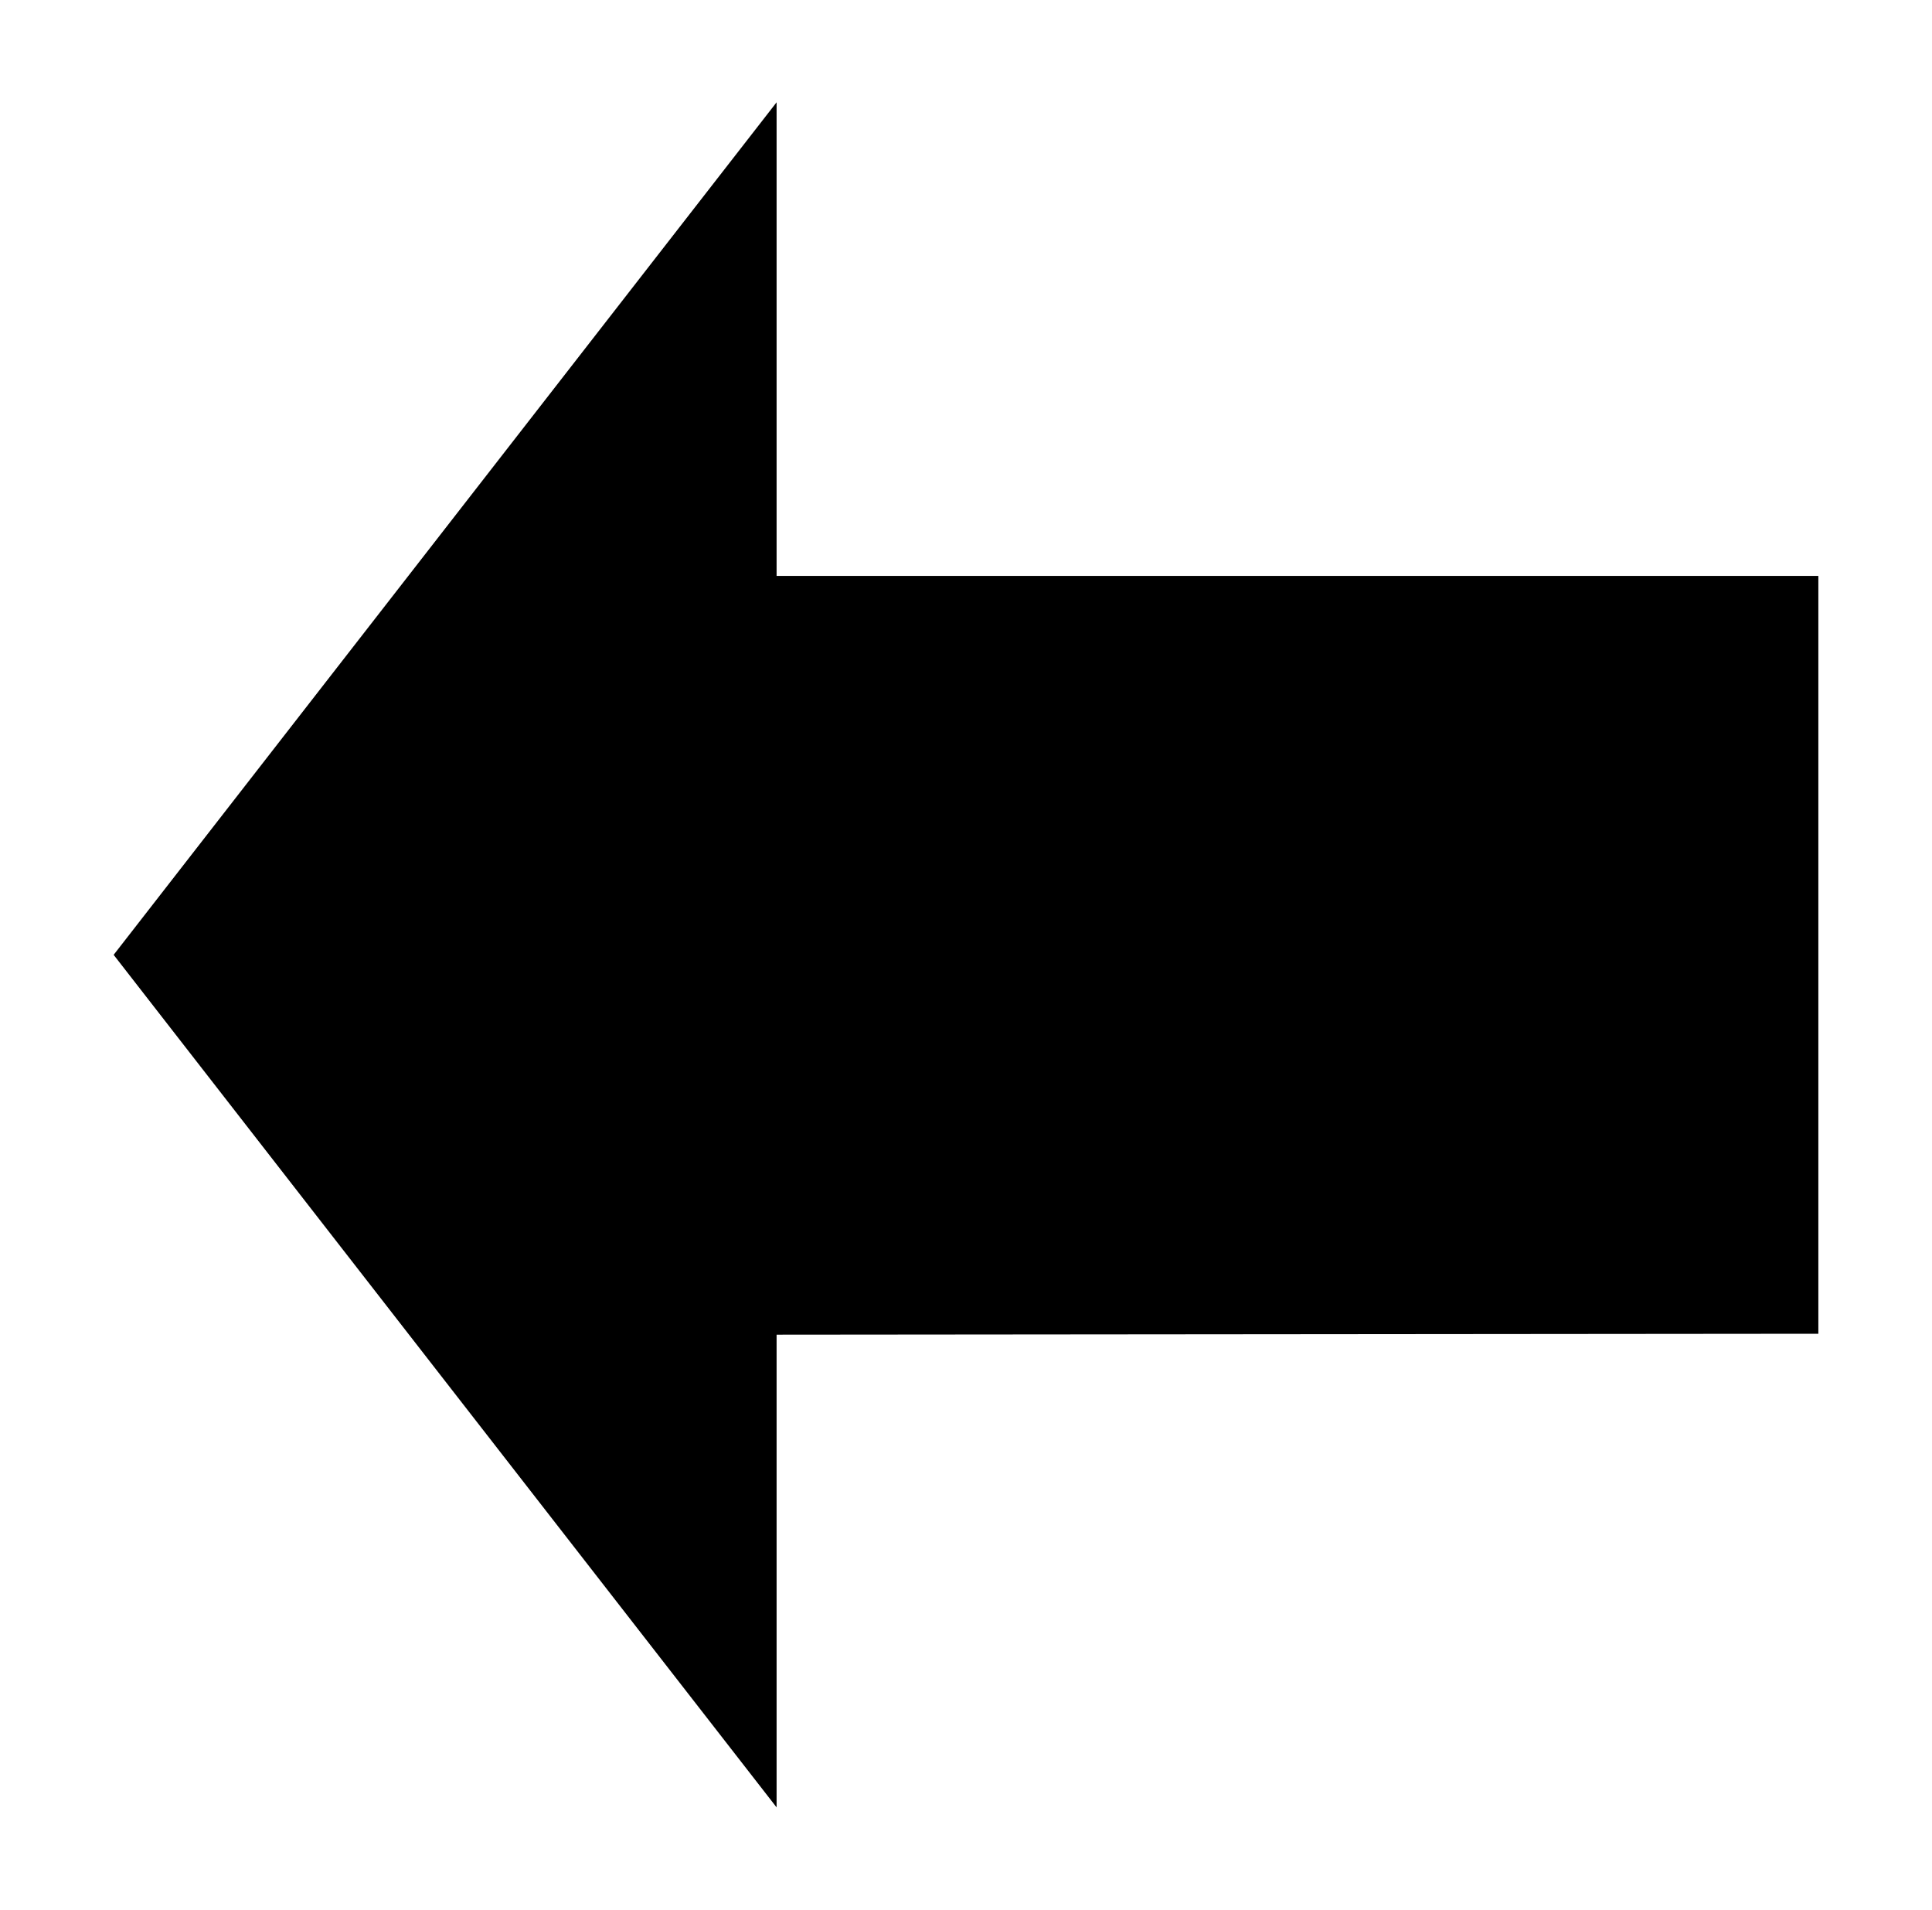
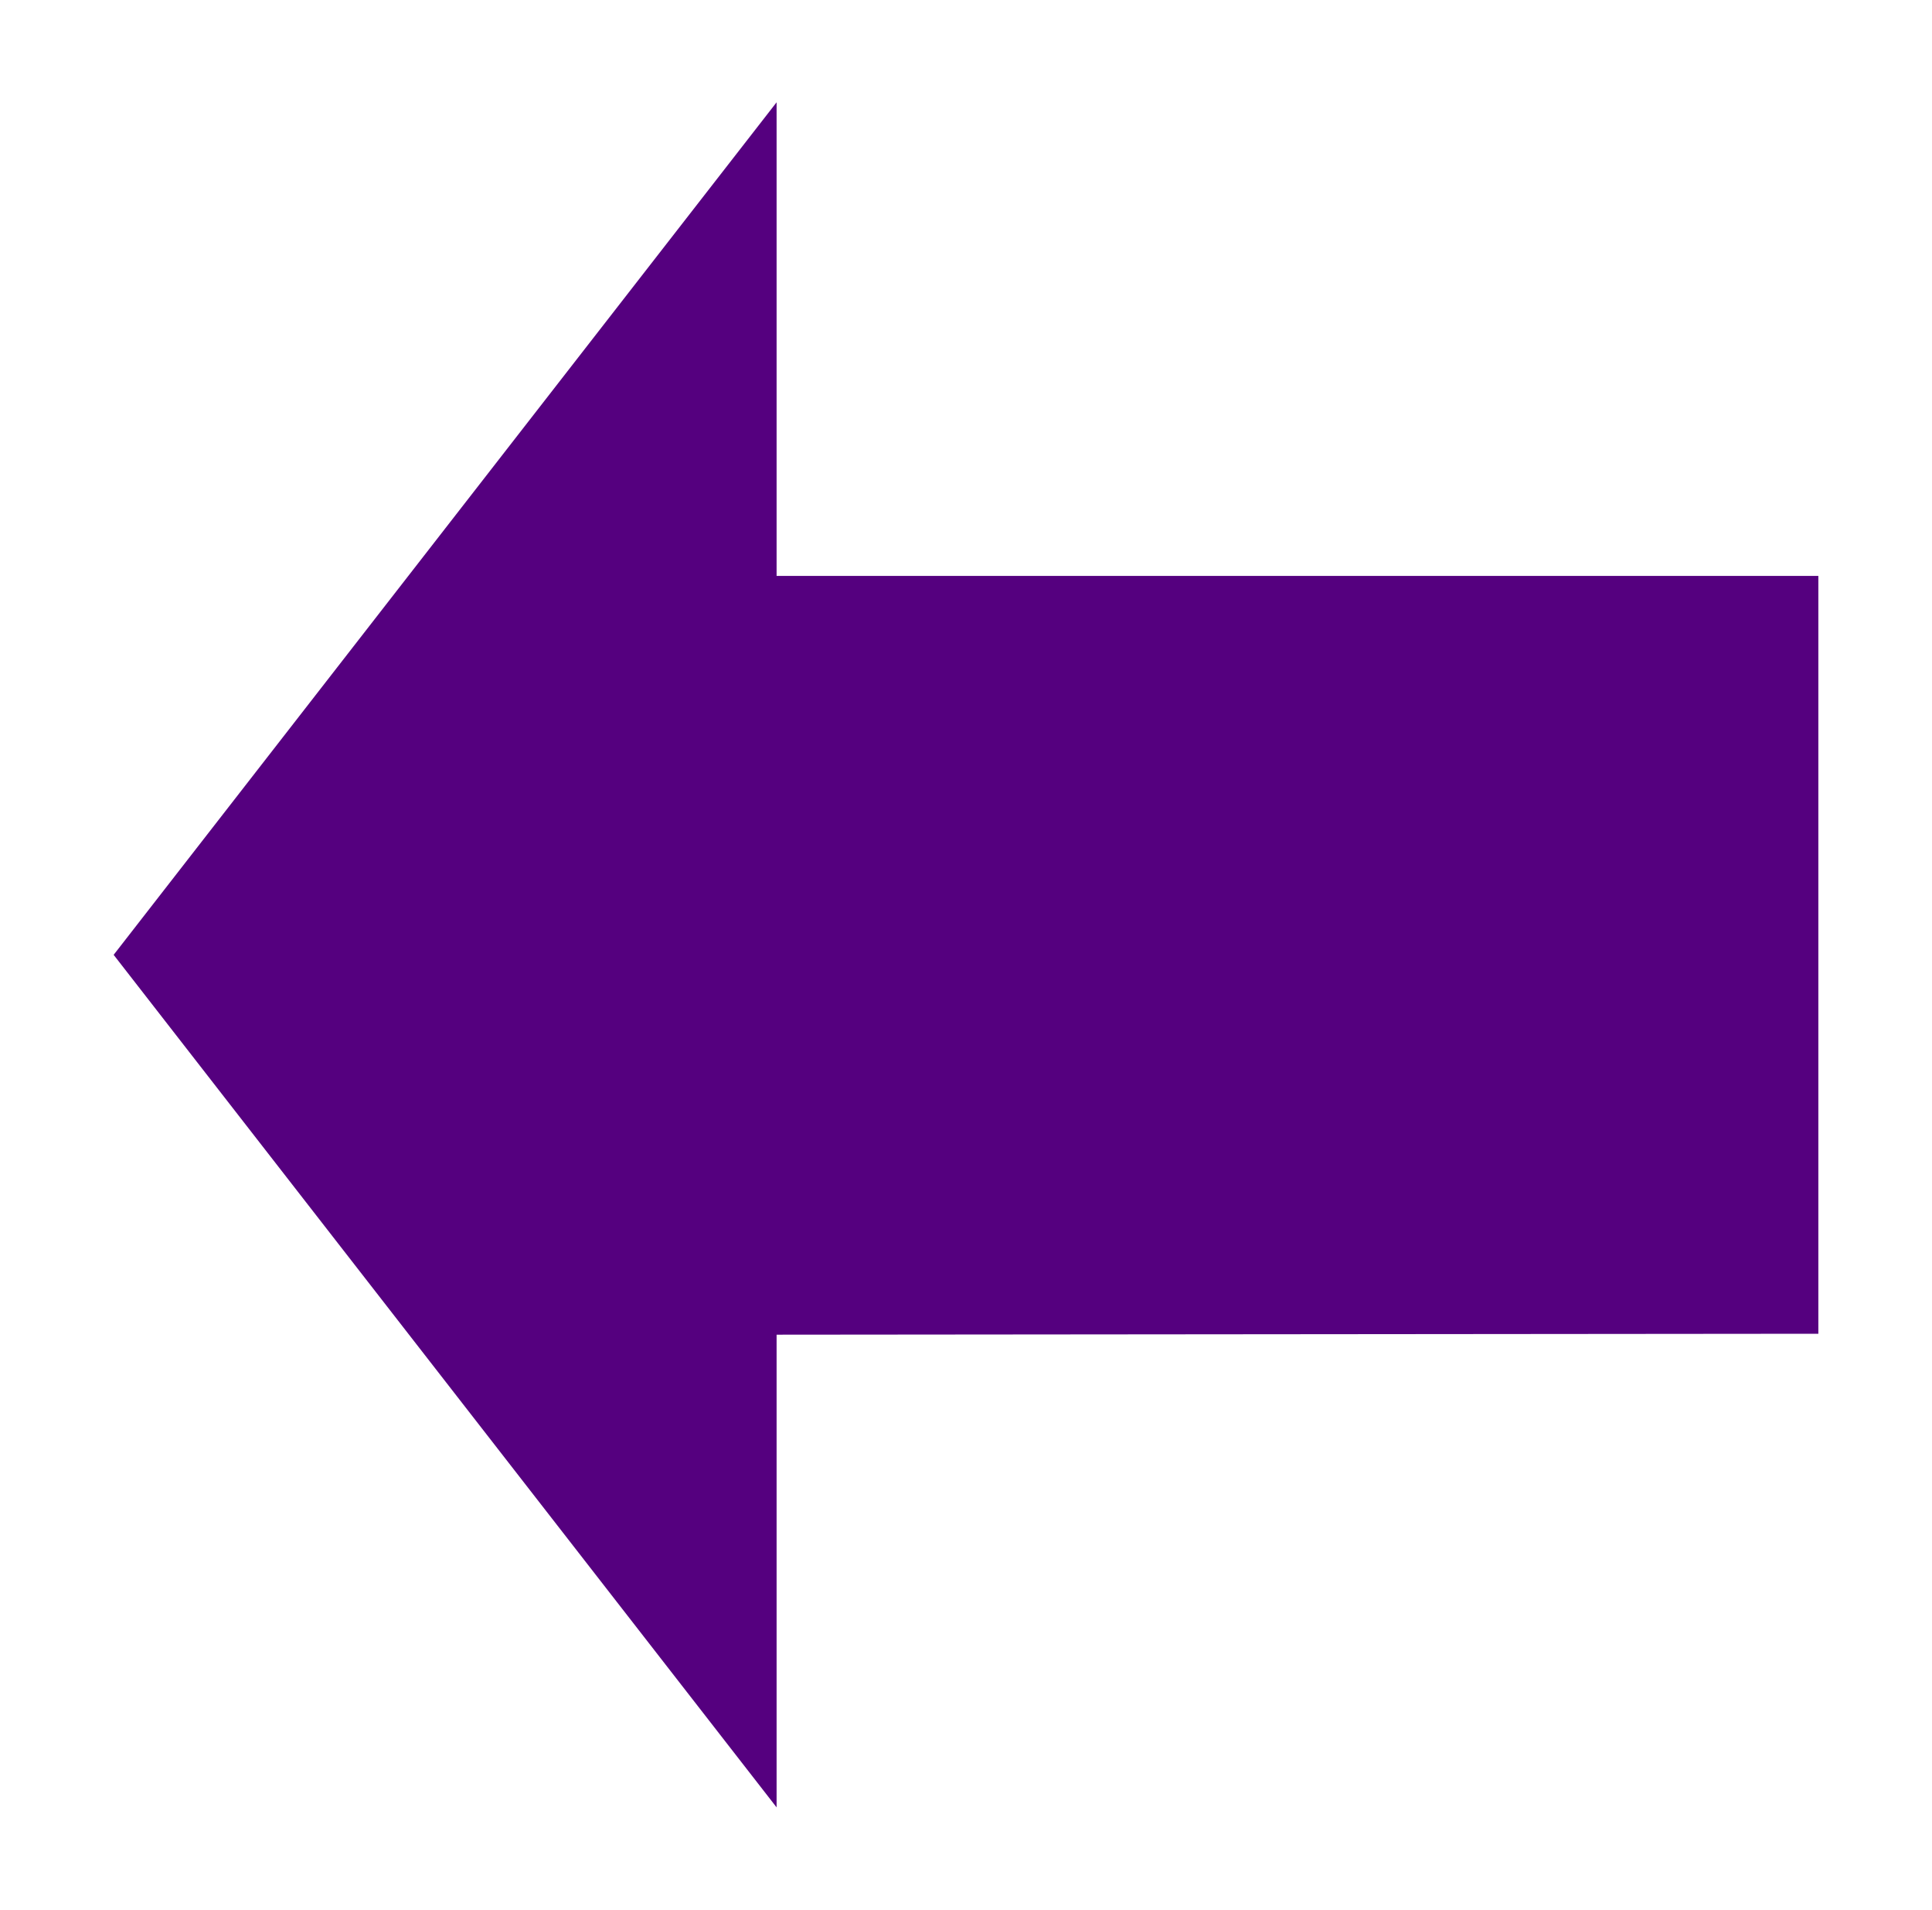
<svg xmlns="http://www.w3.org/2000/svg" width="85" height="84" viewBox="0 0 85 84" fill="none">
-   <path d="M5 42L34.167 79.5L34.167 58.708L80 58.667V25.333L34.167 25.333V4.5L5 42Z" fill="#000000" stroke-width="8.333" stroke-linecap="round" stroke-linejoin="round" />
+   <path d="M5 42L34.167 79.5L34.167 58.708L80 58.667V25.333L34.167 25.333V4.5L5 42Z" fill="#55007f" stroke-width="8.333" stroke-linecap="round" stroke-linejoin="round" />
</svg>
